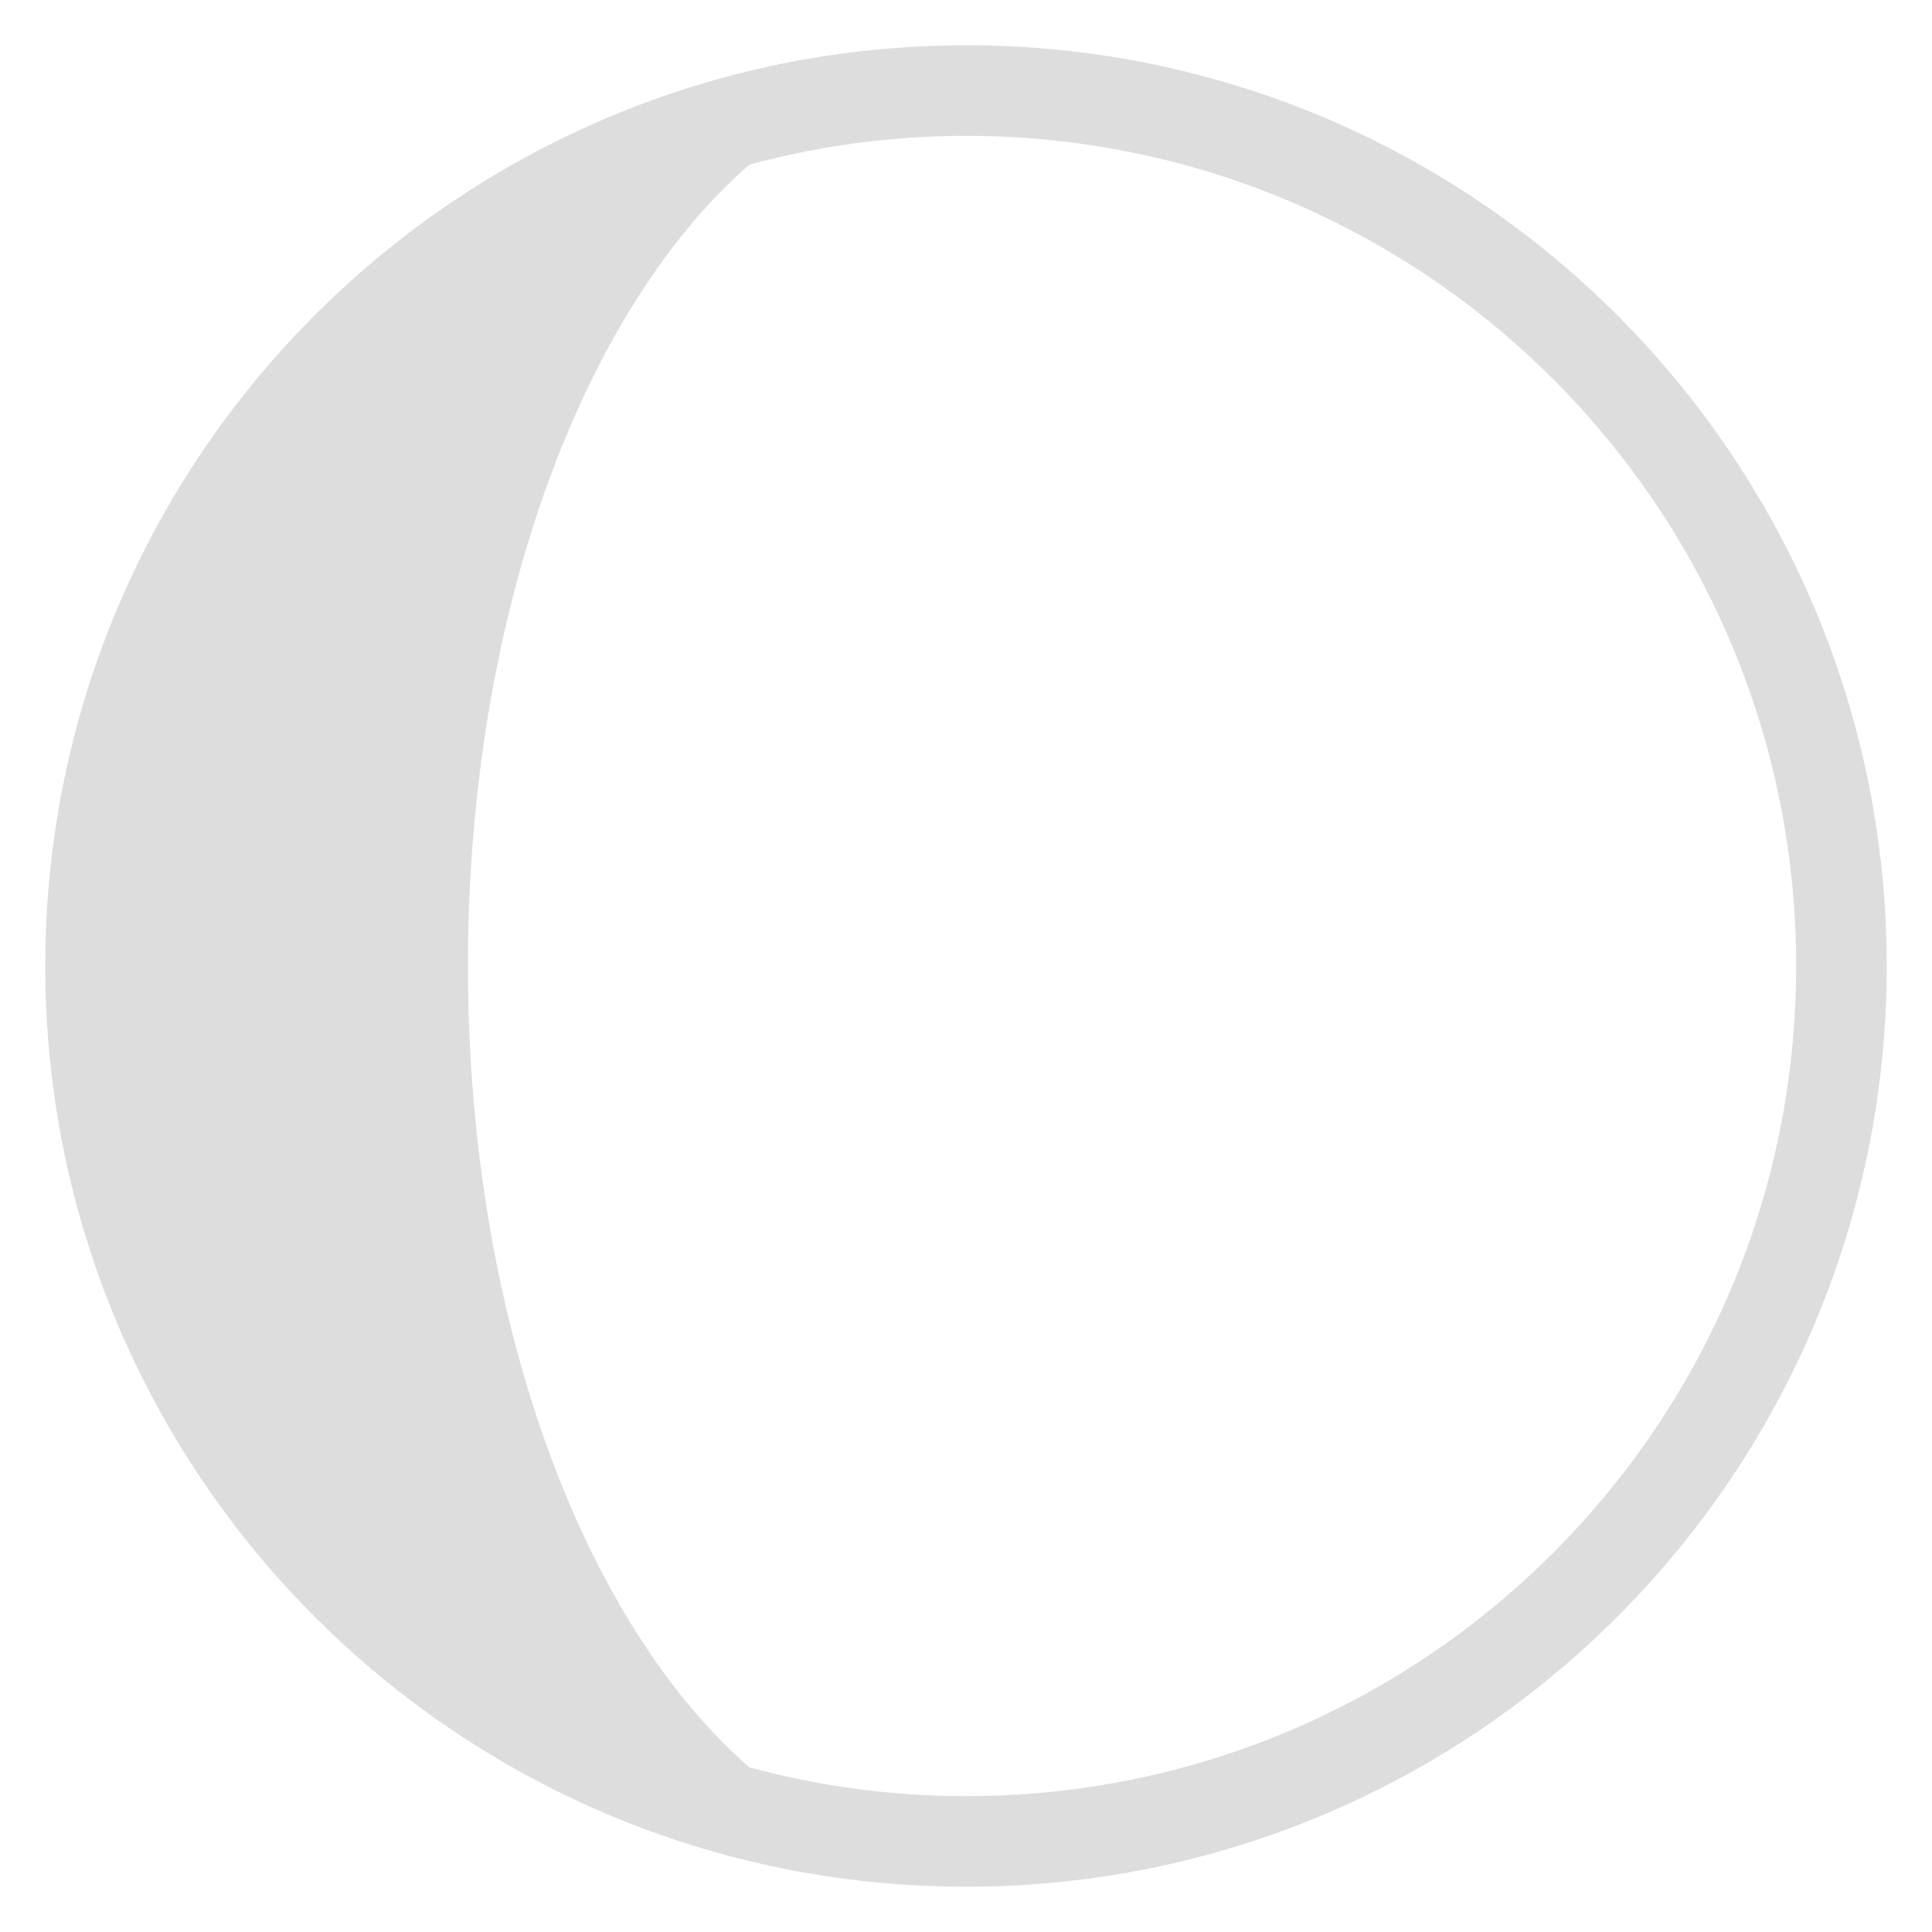
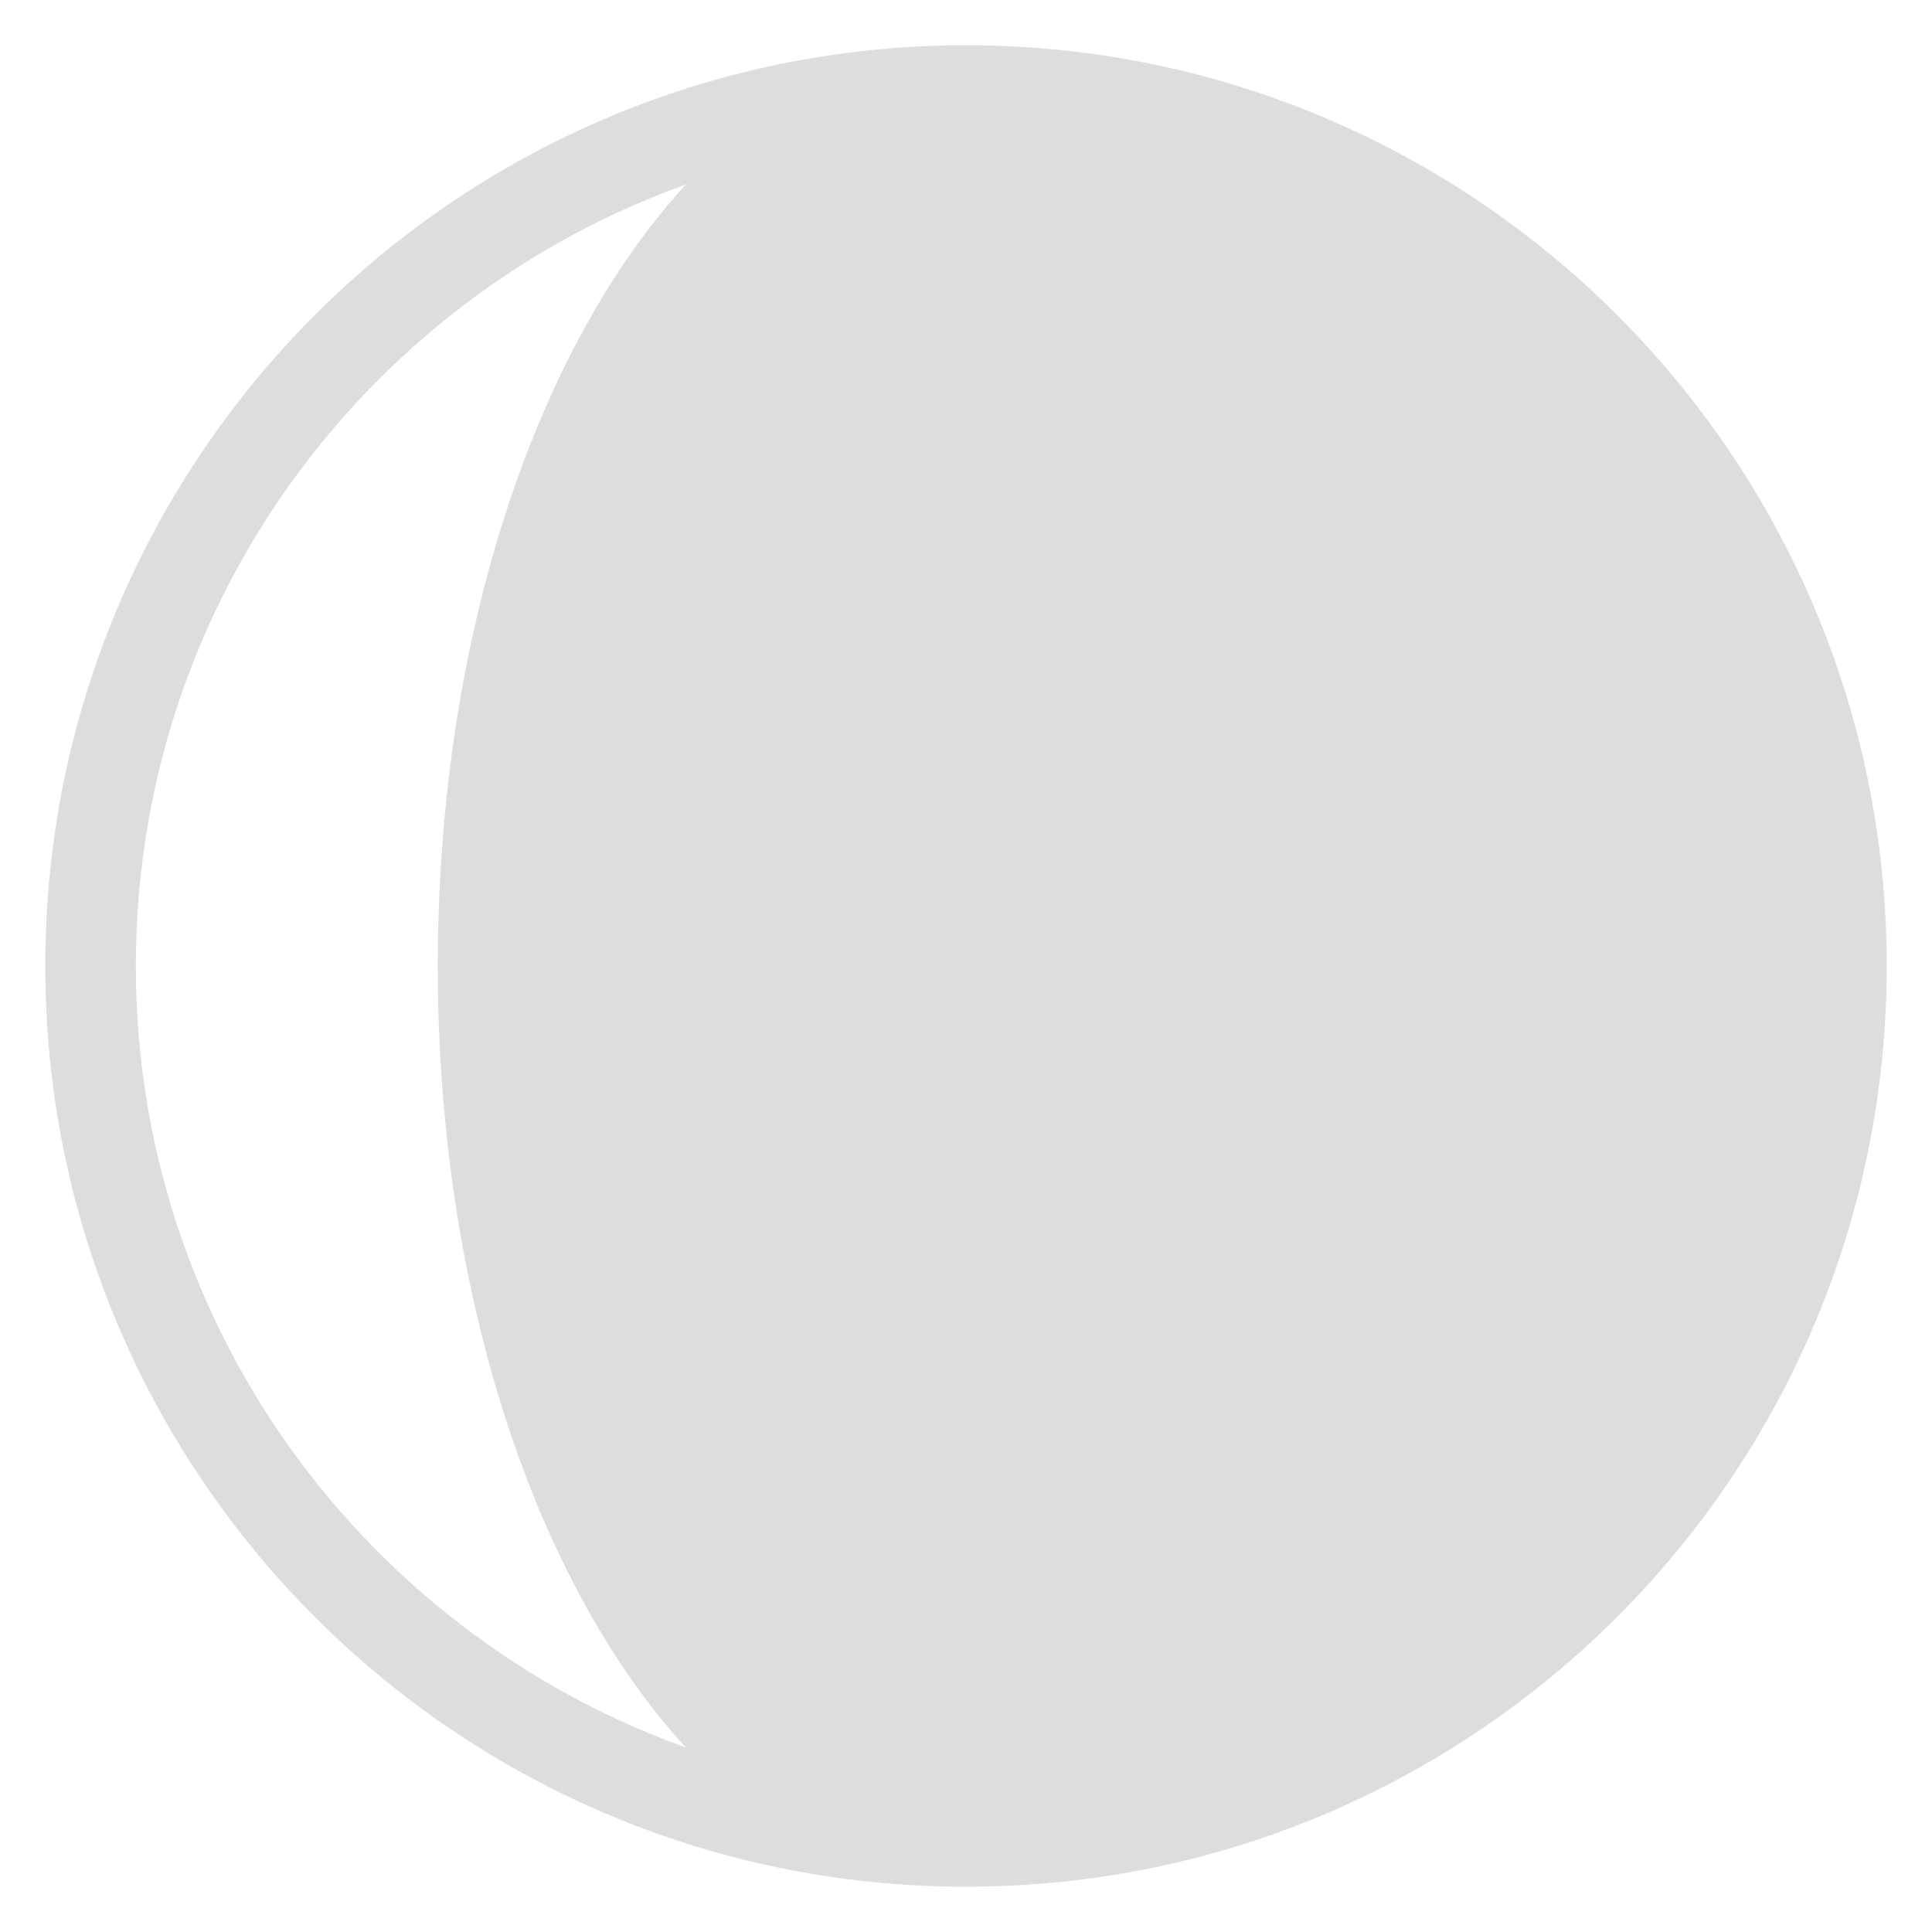
<svg xmlns="http://www.w3.org/2000/svg" width="800px" height="800px" viewBox="0 0 64 64" aria-hidden="true" role="img" class="iconify iconify--emojione-monotone" preserveAspectRatio="xMidYMid meet" fill="#dddddd" stroke="#dddddd">
  <g id="SVGRepo_bgCarrier" stroke-width="0" />
  <g id="SVGRepo_tracerCarrier" stroke-linecap="round" stroke-linejoin="round" />
  <g id="SVGRepo_iconCarrier">
-     <path d="M62 32C62 15.432 48.569 2 32.001 2H32C15.432 2 2 15.432 2 32s13.432 30 30 30h.001C48.569 62 62 48.568 62 32M32 60c-2.568 0-5.053-.353-7.415-1c-5.673-4.862-9.584-15.124-9.584-27s3.911-22.138 9.584-27c2.362-.647 4.847-1 7.415-1c15.465 0 28 12.536 28 28S47.465 60 32 60" fill="#dddddd" />
+     <path d="M32.001 2h-.003C15.431 2 2 15.432 2 32s13.431 30 29.998 30h.003C48.569 62 62 48.568 62 32S48.569 2 32.001 2zM4 32C4 19.104 12.722 8.25 24.585 4.999C18.913 9.86 15.002 20.124 15.002 32s3.911 22.14 9.583 27.001C12.722 55.75 4 44.896 4 32z" fill="#dddddd" />
  </g>
</svg>
